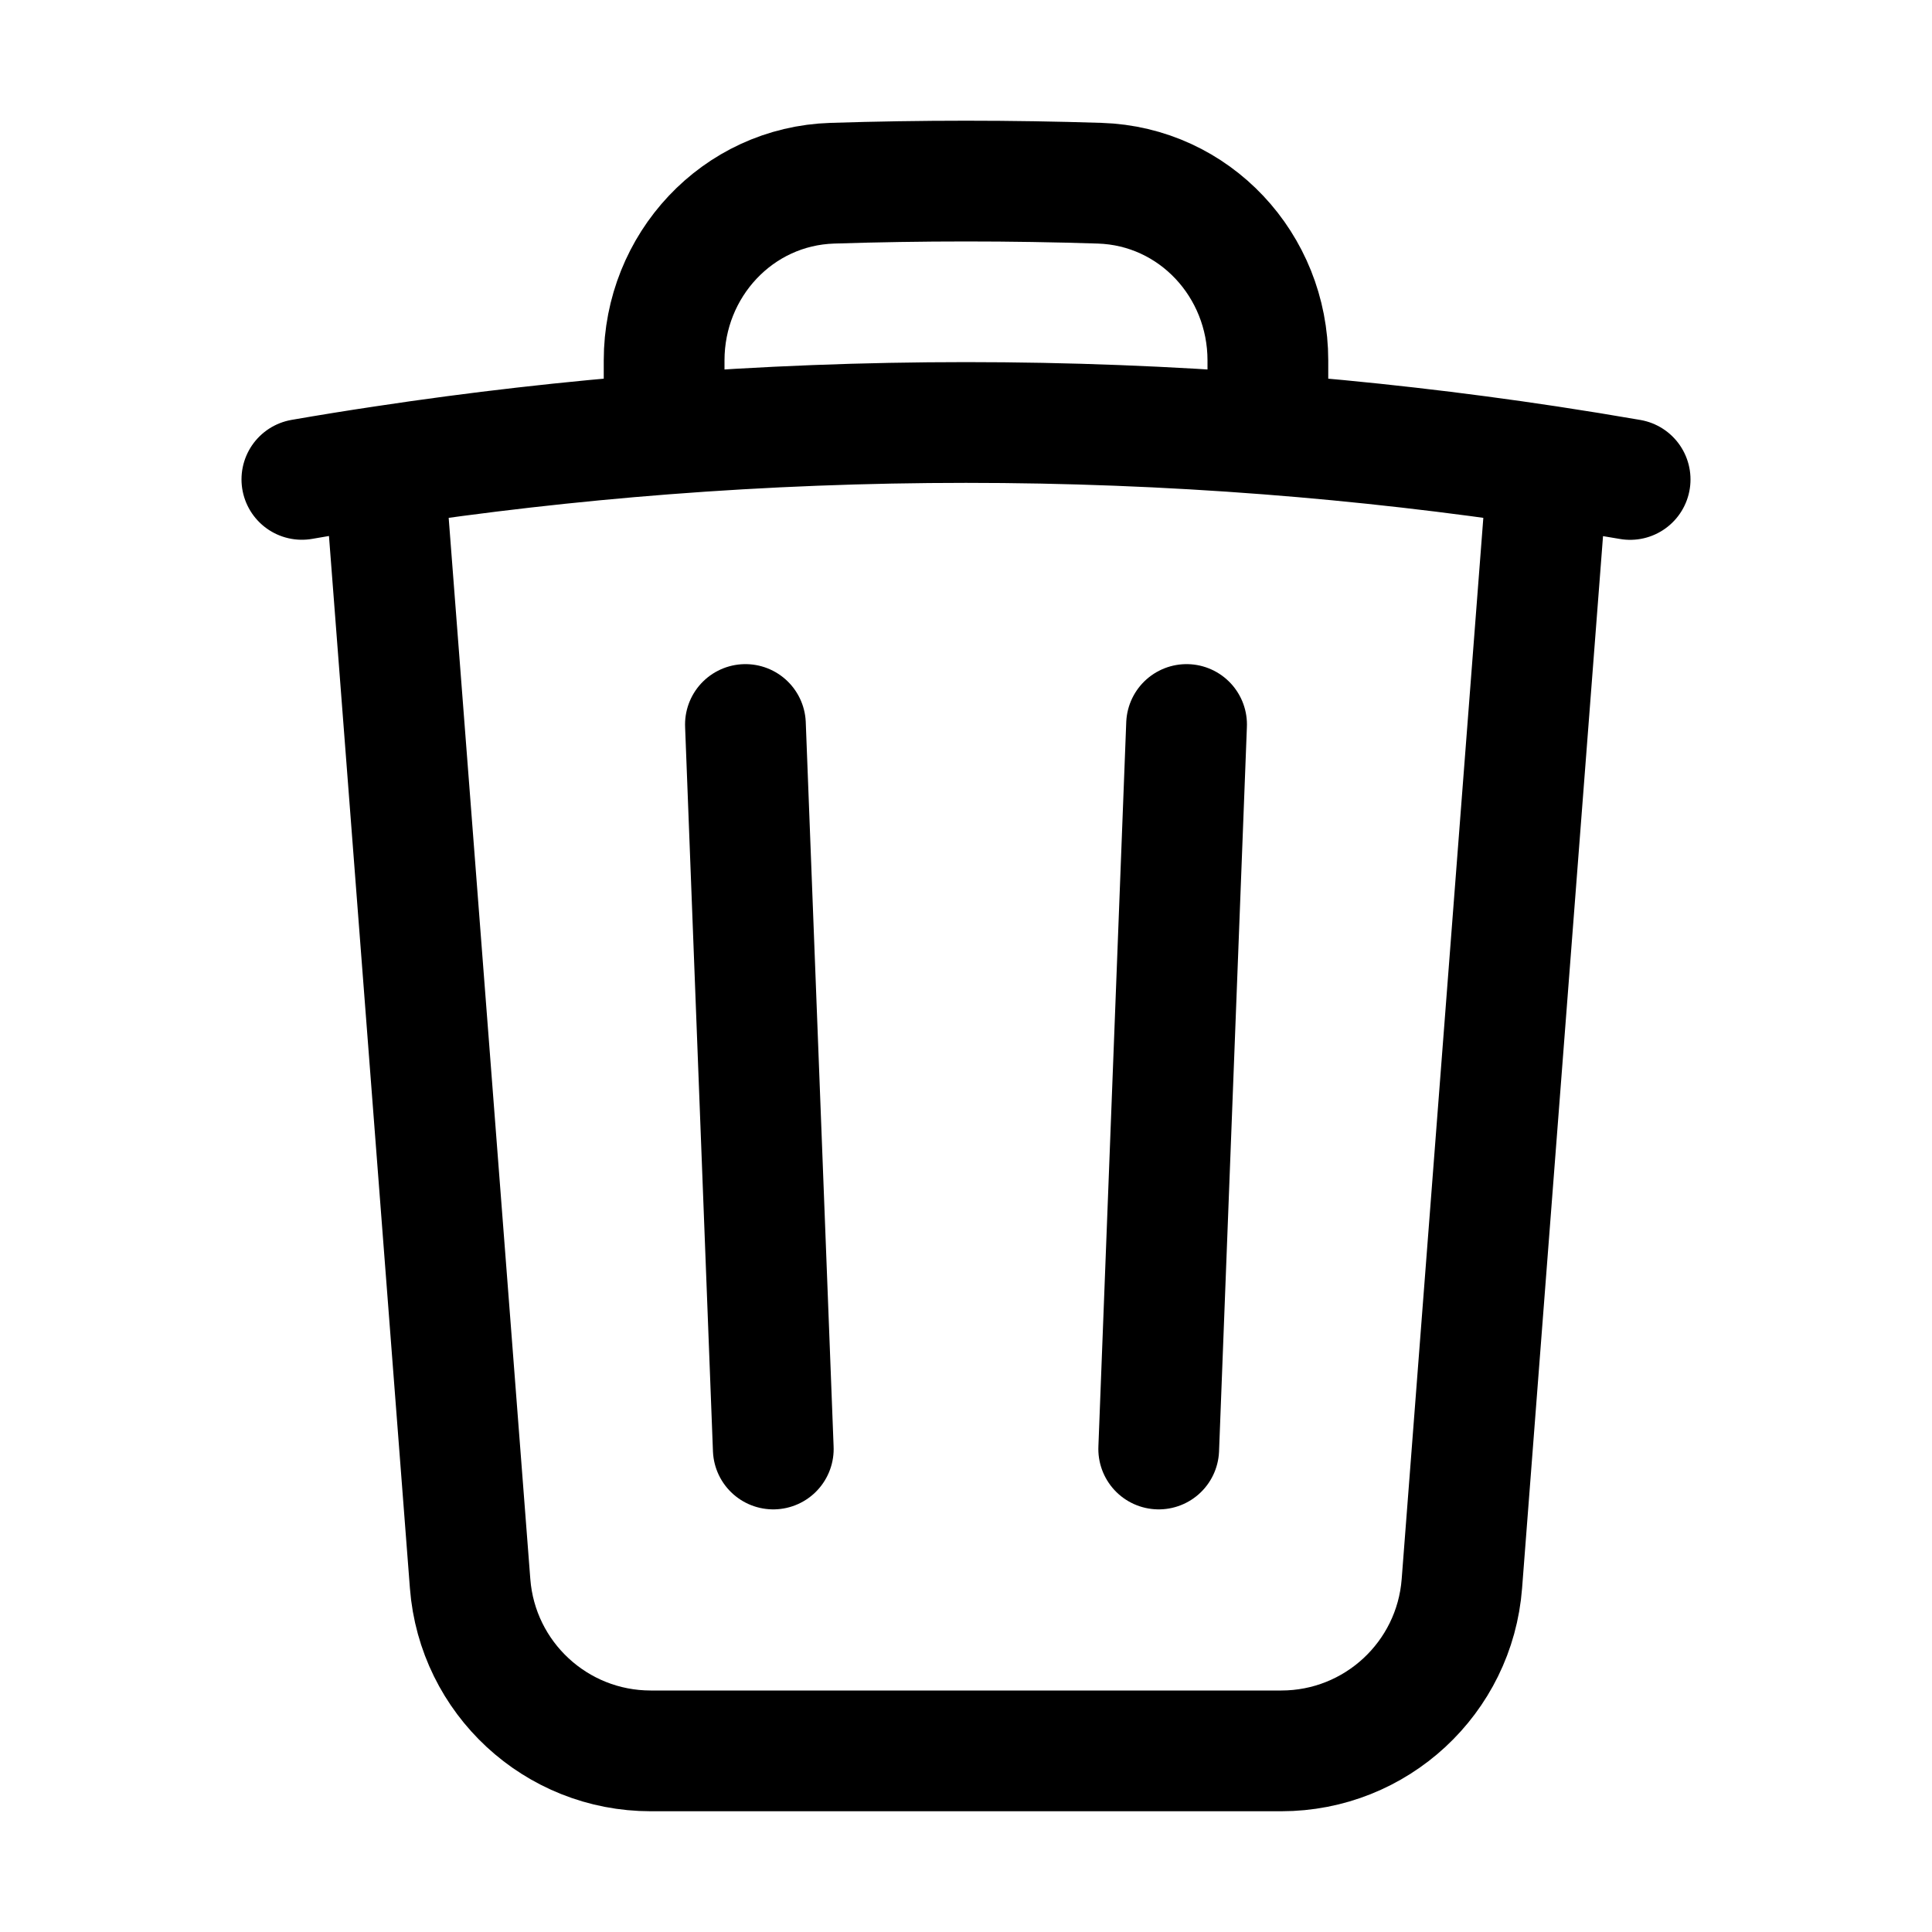
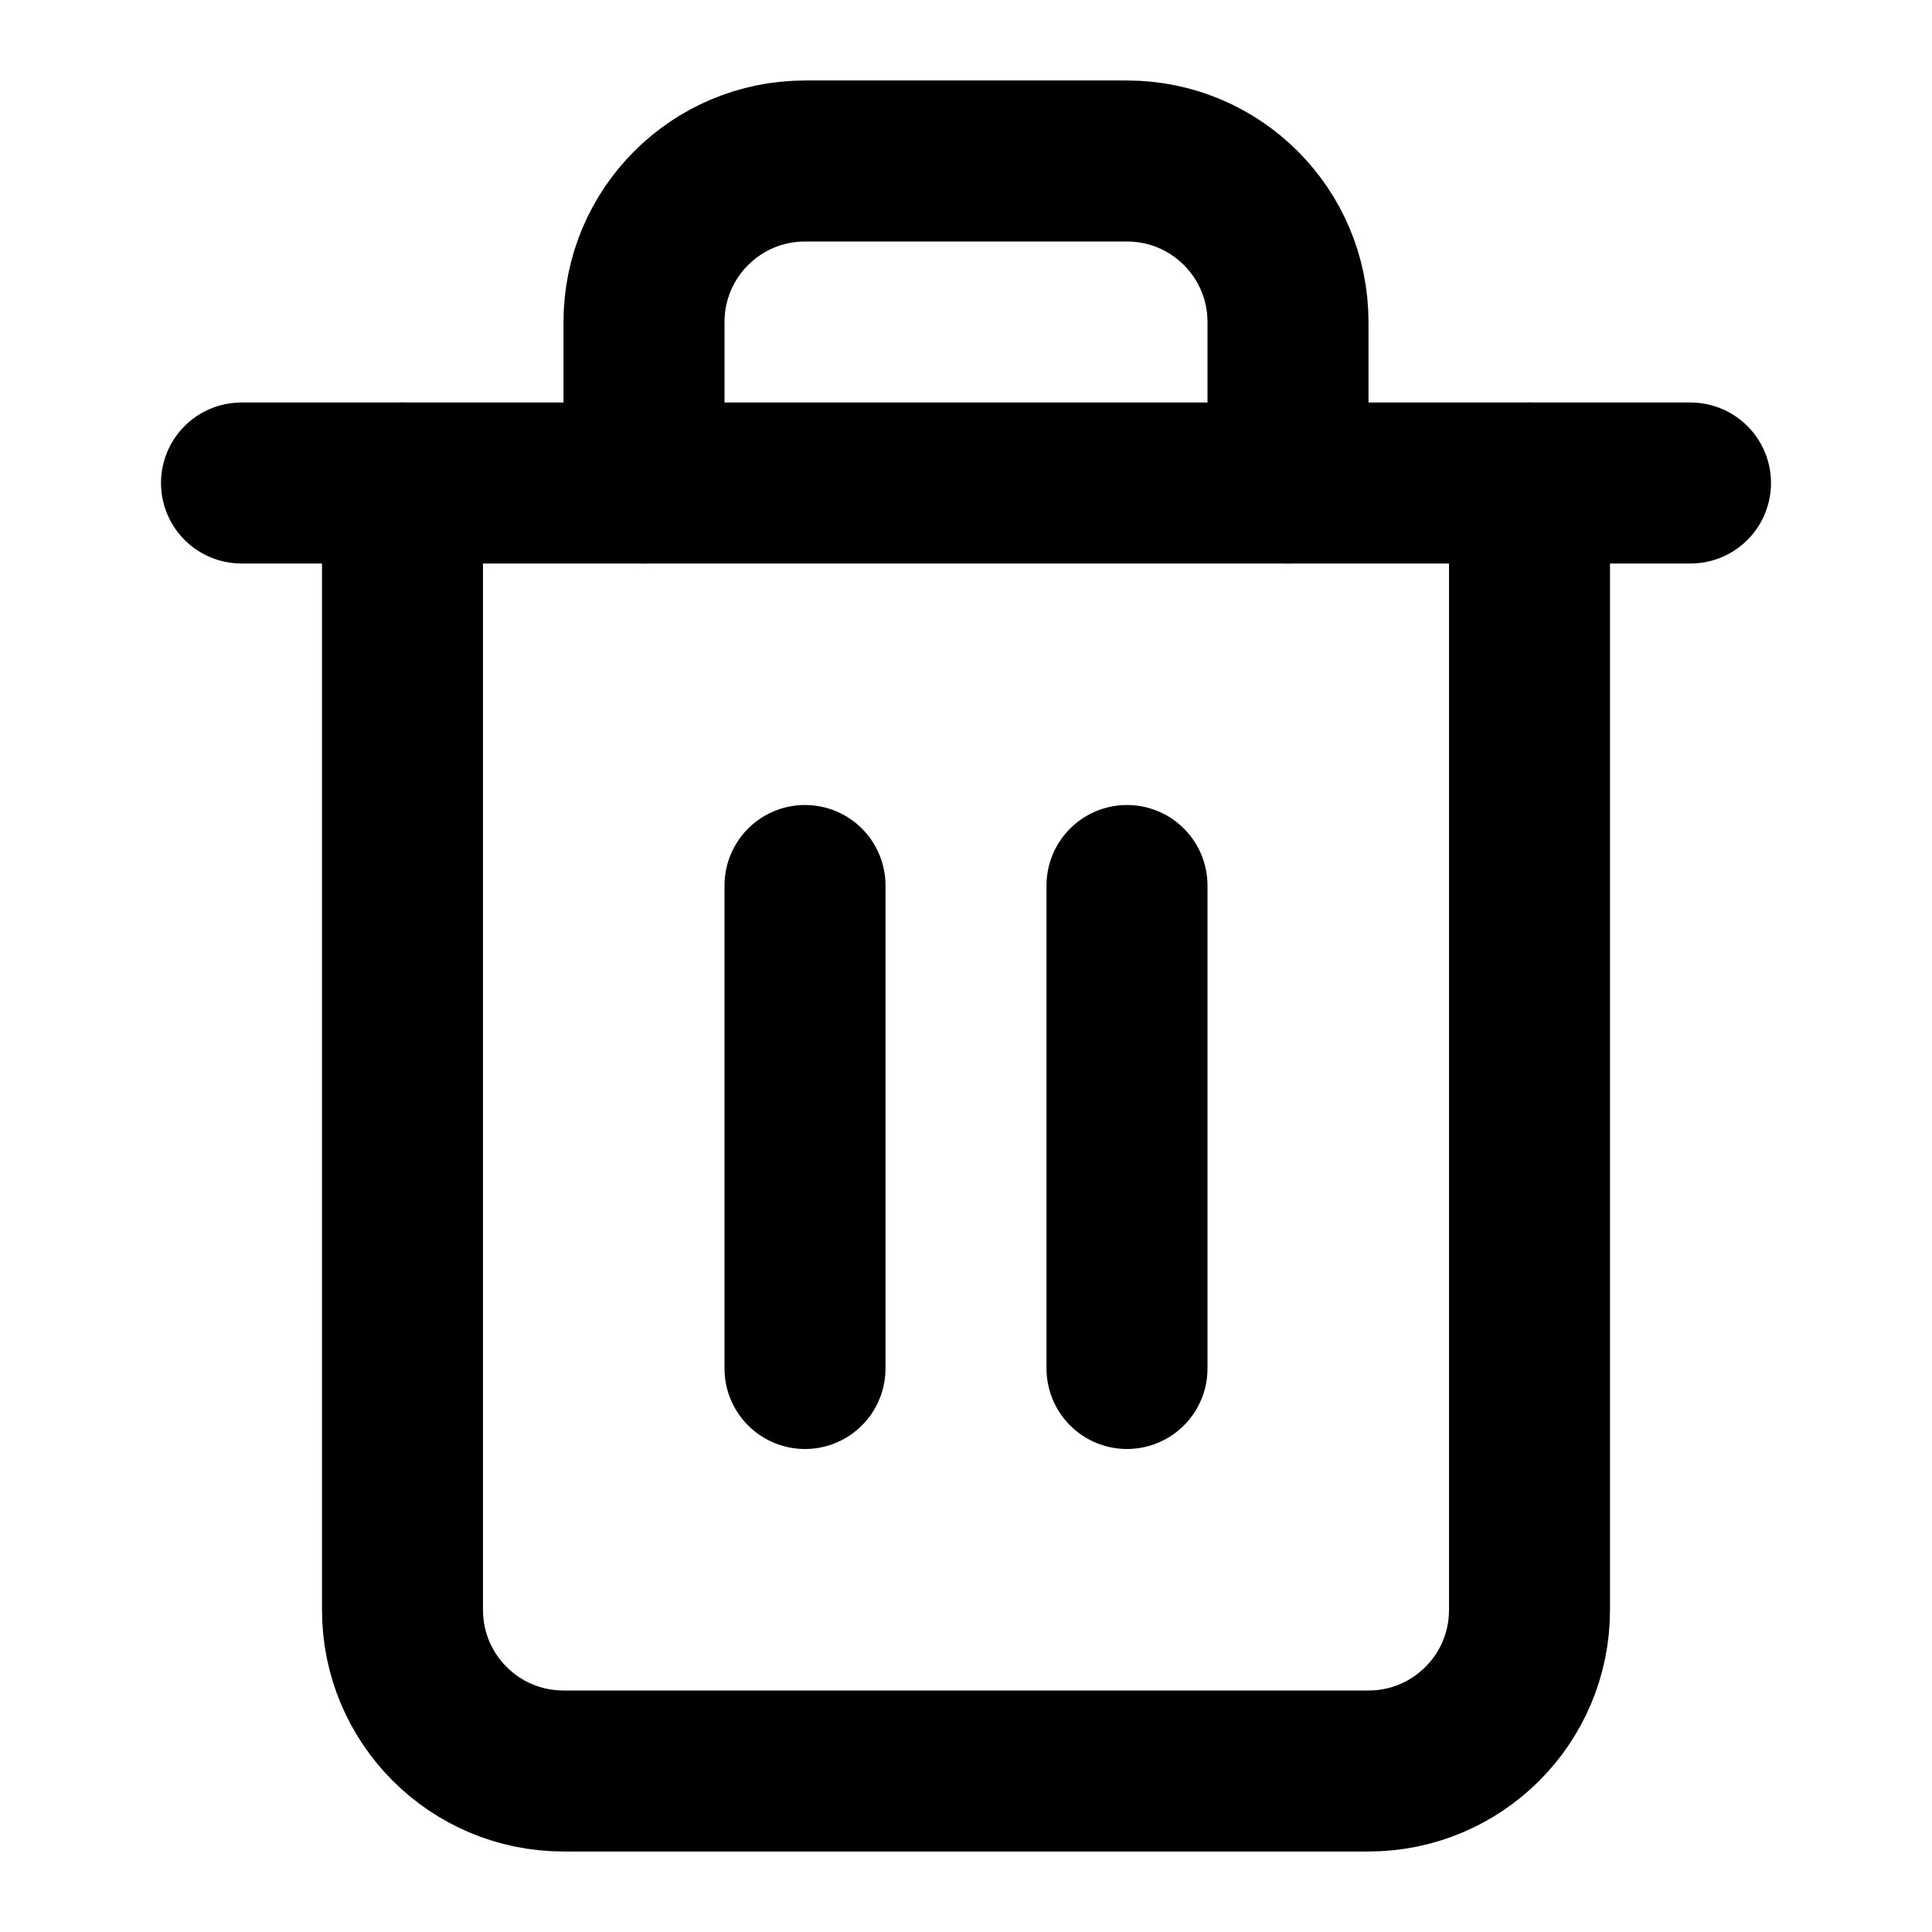
- <svg xmlns="http://www.w3.org/2000/svg" fill="none" viewBox="0 0 24 24" stroke-width="1.5" stroke="currentColor" class="size-6">
-   <path stroke-linecap="round" stroke-linejoin="round" d="m14.74 9-.346 9m-4.788 0L9.26 9m9.968-3.21c.342.052.682.107 1.022.166m-1.022-.165L18.16 19.673a2.25 2.25 0 0 1-2.244 2.077H8.084a2.25 2.25 0 0 1-2.244-2.077L4.772 5.79m14.456 0a48.108 48.108 0 0 0-3.478-.397m-12 .562c.34-.059.68-.114 1.022-.165m0 0a48.11 48.11 0 0 1 3.478-.397m7.5 0v-.916c0-1.18-.91-2.164-2.09-2.201a51.964 51.964 0 0 0-3.32 0c-1.18.037-2.09 1.022-2.09 2.201v.916m7.5 0a48.667 48.667 0 0 0-7.5 0" />
+ <svg xmlns="http://www.w3.org/2000/svg" width="24" height="24" viewBox="0 0 24 24" fill="none" stroke="currentColor" stroke-width="2" stroke-linecap="round" stroke-linejoin="round" class="lucide lucide-trash preview-icon">
+   <path d="M10 11v6" />
+   <path d="M14 11v6" />
+   <path d="M19 6v14a2 2 0 0 1-2 2H7a2 2 0 0 1-2-2V6" />
+   <path d="M3 6h18" />
+   <path d="M8 6V4a2 2 0 0 1 2-2h4a2 2 0 0 1 2 2v2" />
</svg>
